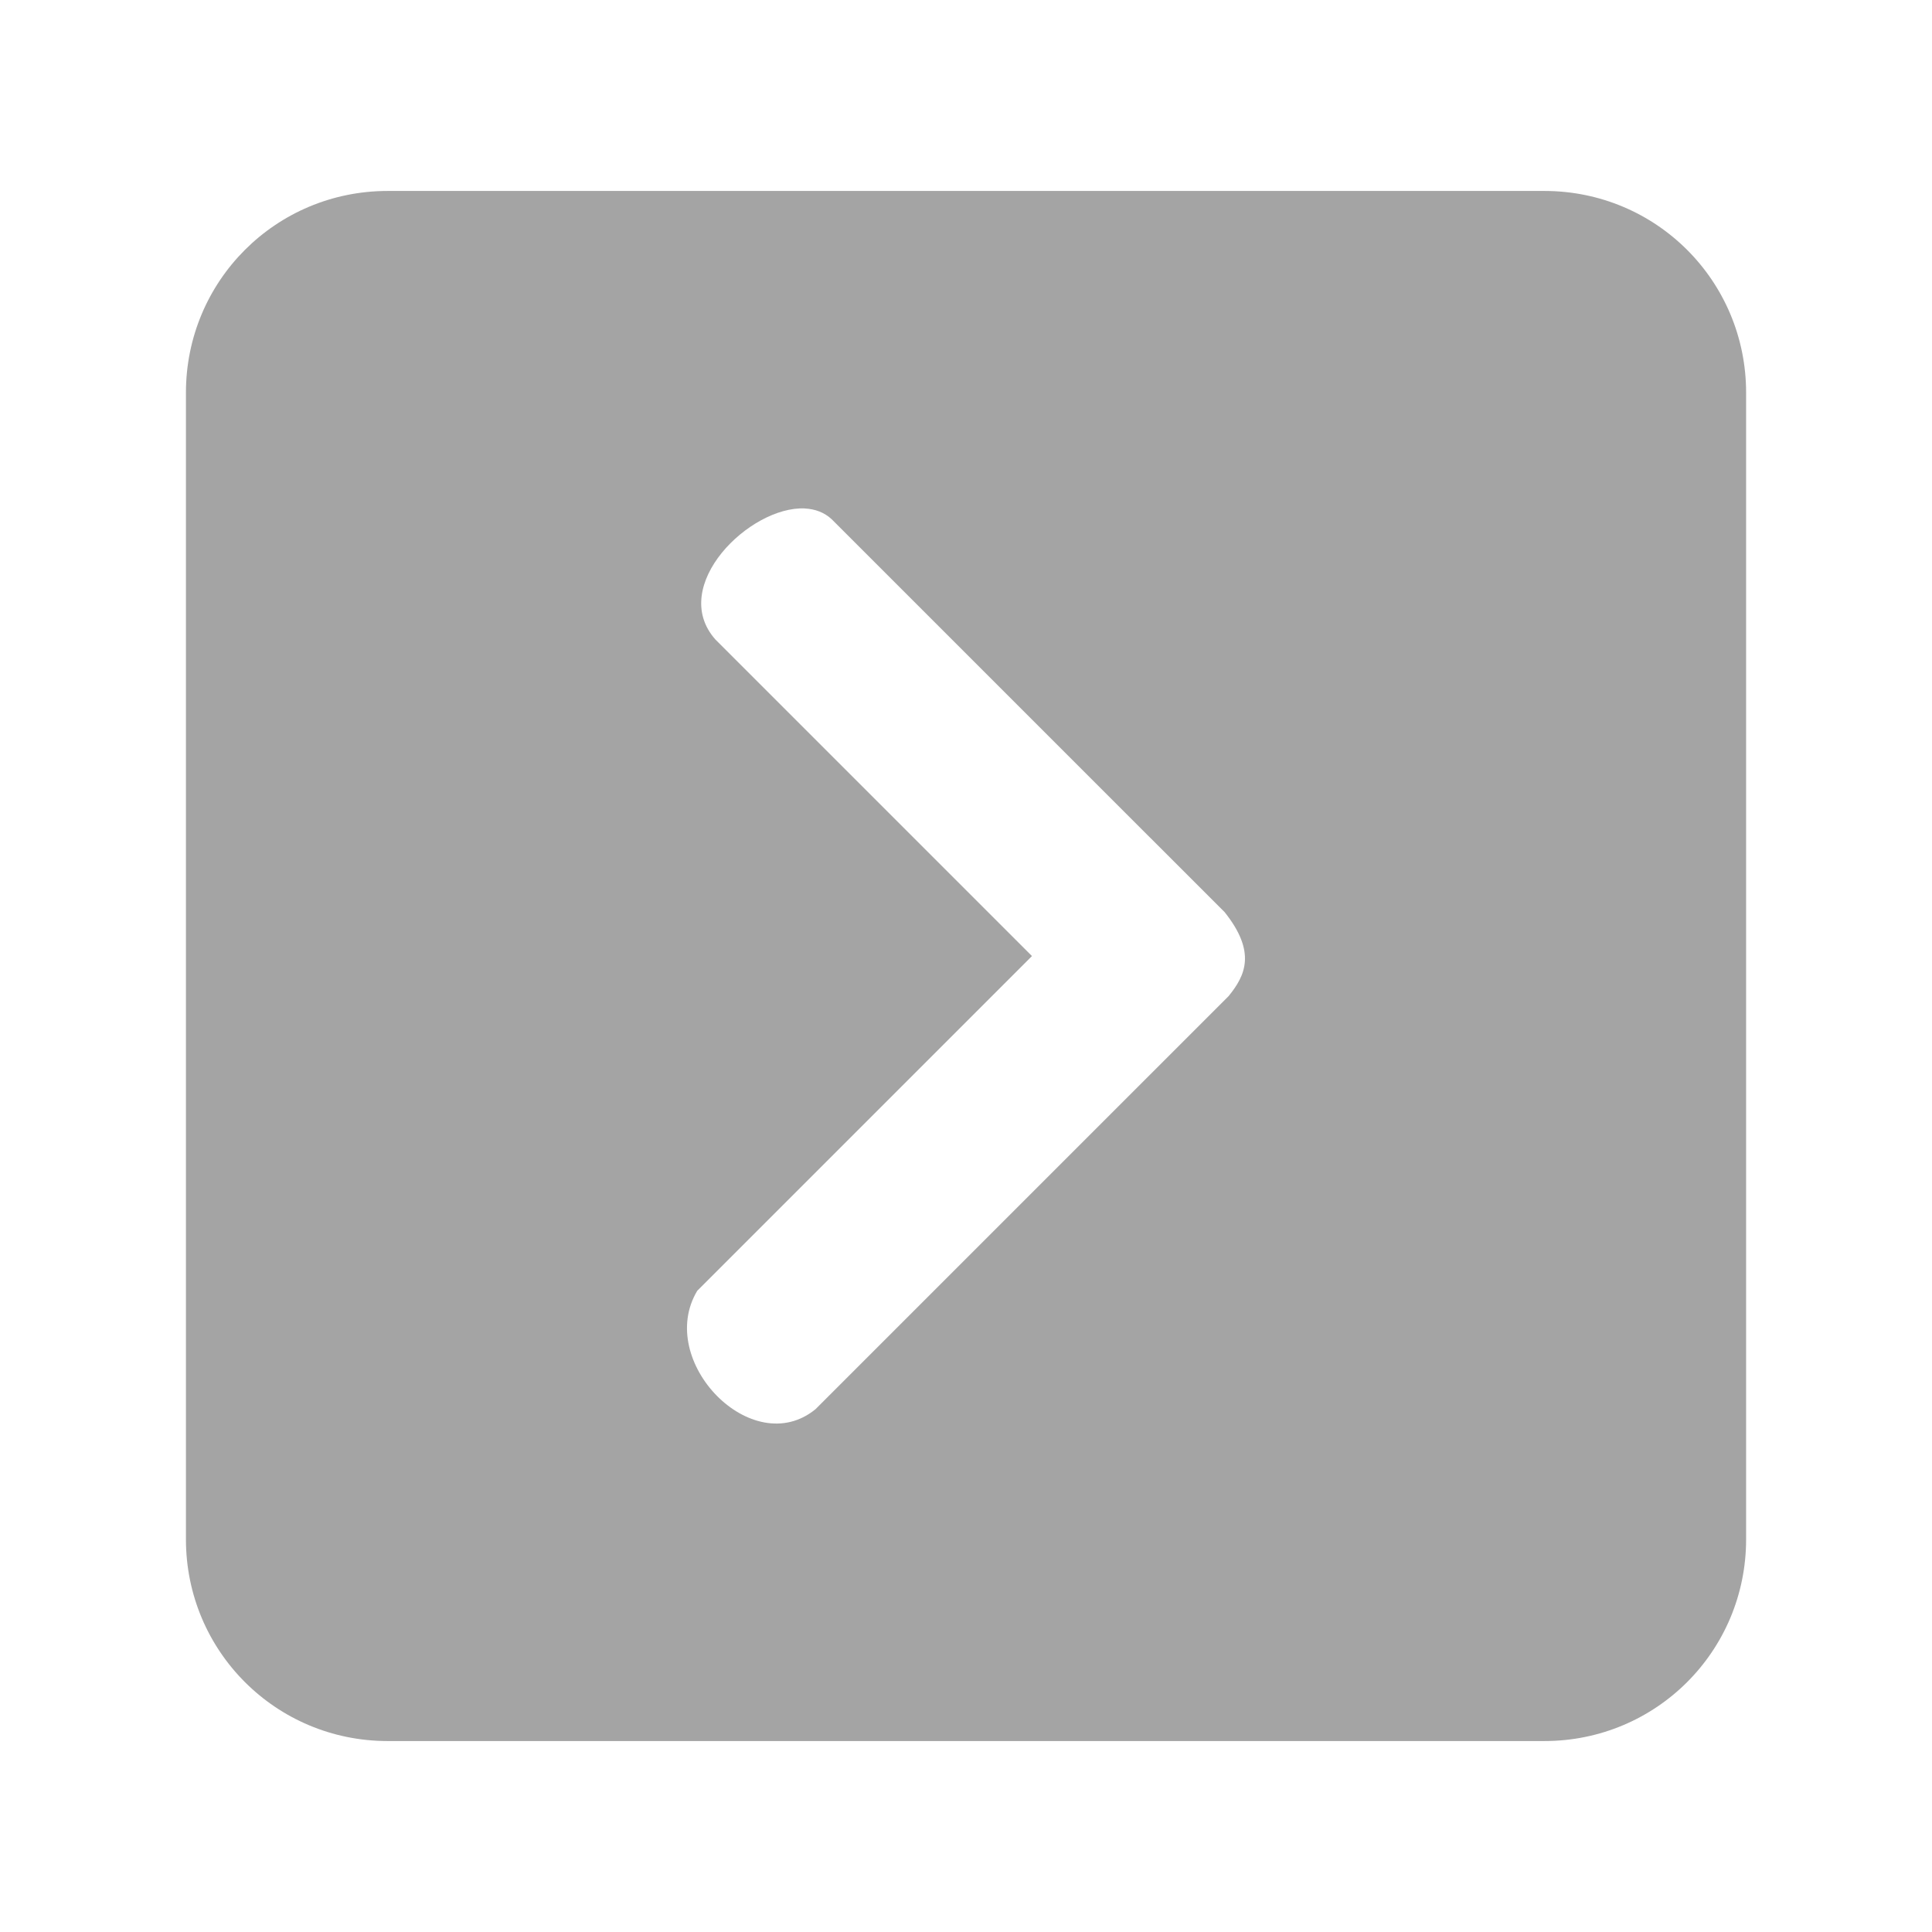
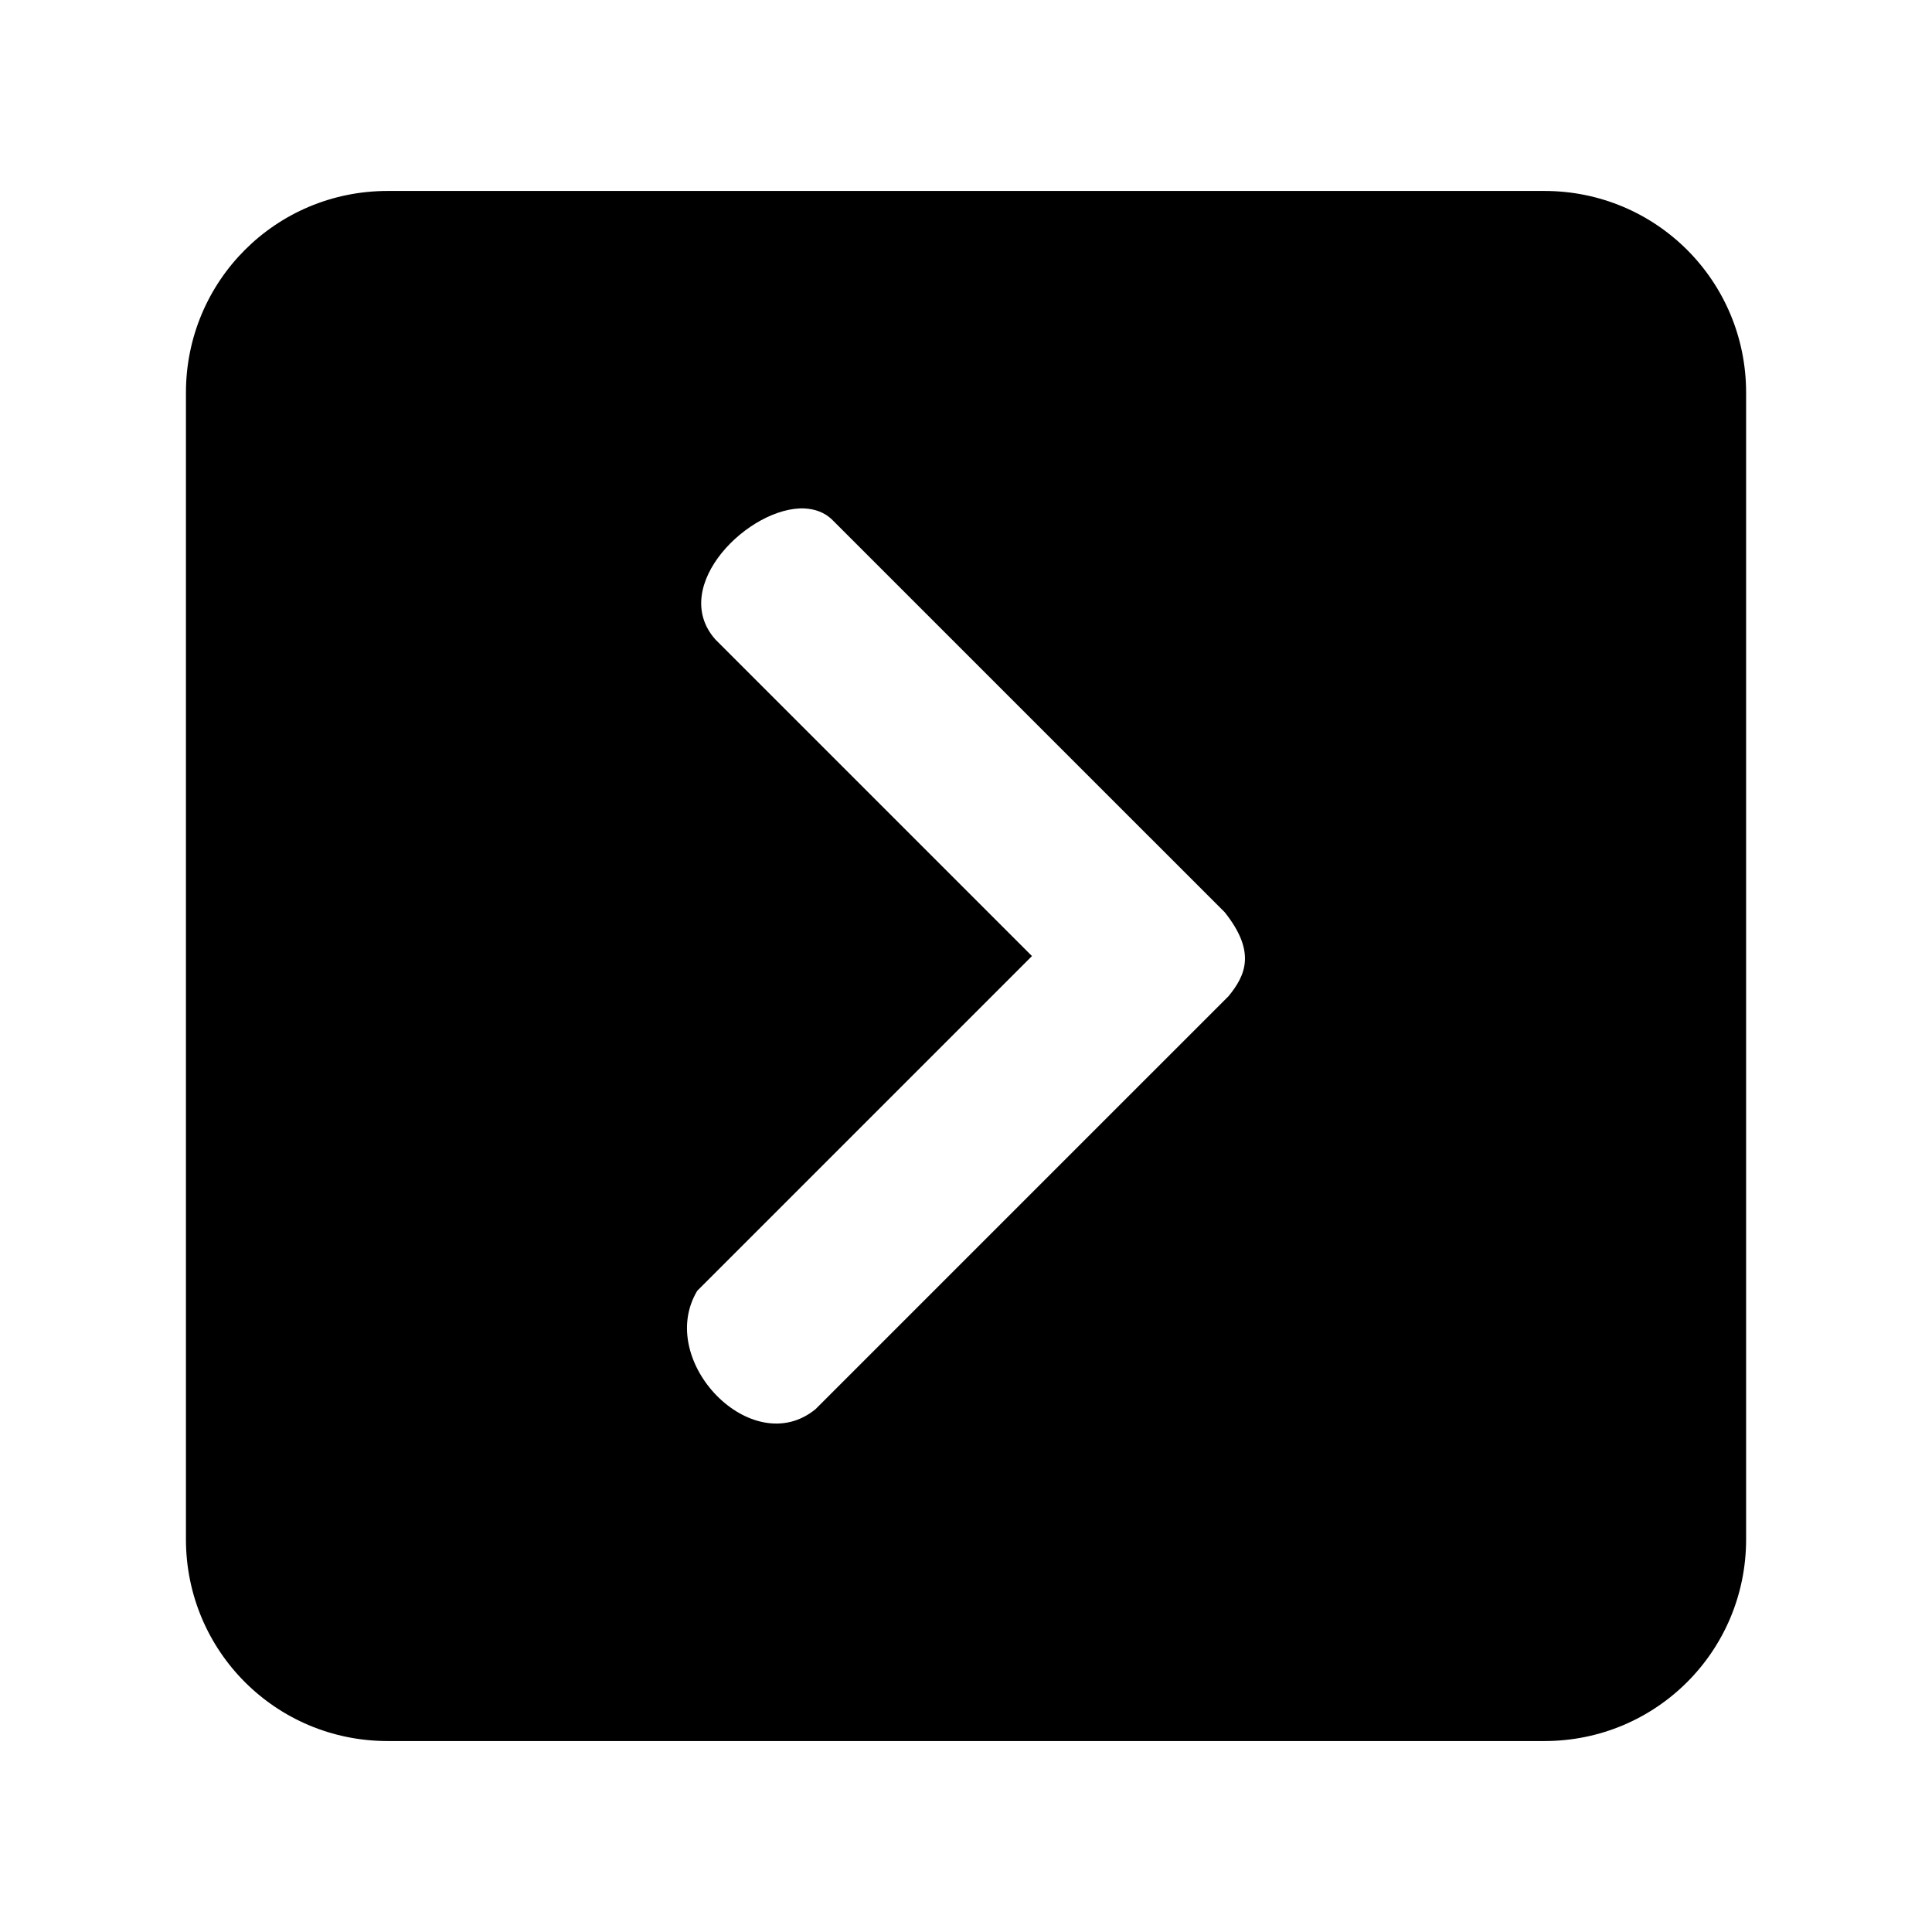
<svg xmlns="http://www.w3.org/2000/svg" width="100" height="100" viewBox="0 0 26.458 26.458" version="1.1" id="svg1" xml:space="preserve">
  <defs id="defs1" />
  <g id="layer1" transform="matrix(-1,0,0,1,26.45833,0)">
-     <path id="rect1" style="opacity:0.509;fill:#4d4d4d;stroke-width:0.185" d="m 5.309,2.615 c -1.531,0 -2.763,1.232 -2.763,2.763 V 21.08 c 0,1.531 1.232,2.763 2.763,2.763 H 21.149 c 1.531,0 2.763,-1.232 2.763,-2.763 V 5.378 c 0,-1.531 -1.232,-2.763 -2.763,-2.763 z m 10.126,4.348 c 0.754,-0.037 1.877,1.064 1.225,1.796 l -4.334,4.334 4.584,4.584 c 0.576,0.962 -0.753,2.332 -1.62,1.621 l -4.584,-4.584 -2.71e-4,2.7e-4 -1.072,-1.072 c -0.233,-0.286 -0.381,-0.605 0.053,-1.15 l 1.019,-1.019 2.71e-4,2.7e-4 4.363,-4.363 c 0.101,-0.094 0.228,-0.14 0.367,-0.147 z" />
+     <path id="rect1" d="m 5.309,2.615 c -1.531,0 -2.763,1.232 -2.763,2.763 V 21.08 c 0,1.531 1.232,2.763 2.763,2.763 H 21.149 c 1.531,0 2.763,-1.232 2.763,-2.763 V 5.378 c 0,-1.531 -1.232,-2.763 -2.763,-2.763 z m 10.126,4.348 c 0.754,-0.037 1.877,1.064 1.225,1.796 l -4.334,4.334 4.584,4.584 c 0.576,0.962 -0.753,2.332 -1.62,1.621 l -4.584,-4.584 -2.71e-4,2.7e-4 -1.072,-1.072 c -0.233,-0.286 -0.381,-0.605 0.053,-1.15 l 1.019,-1.019 2.71e-4,2.7e-4 4.363,-4.363 c 0.101,-0.094 0.228,-0.14 0.367,-0.147 z" />
  </g>
</svg>
